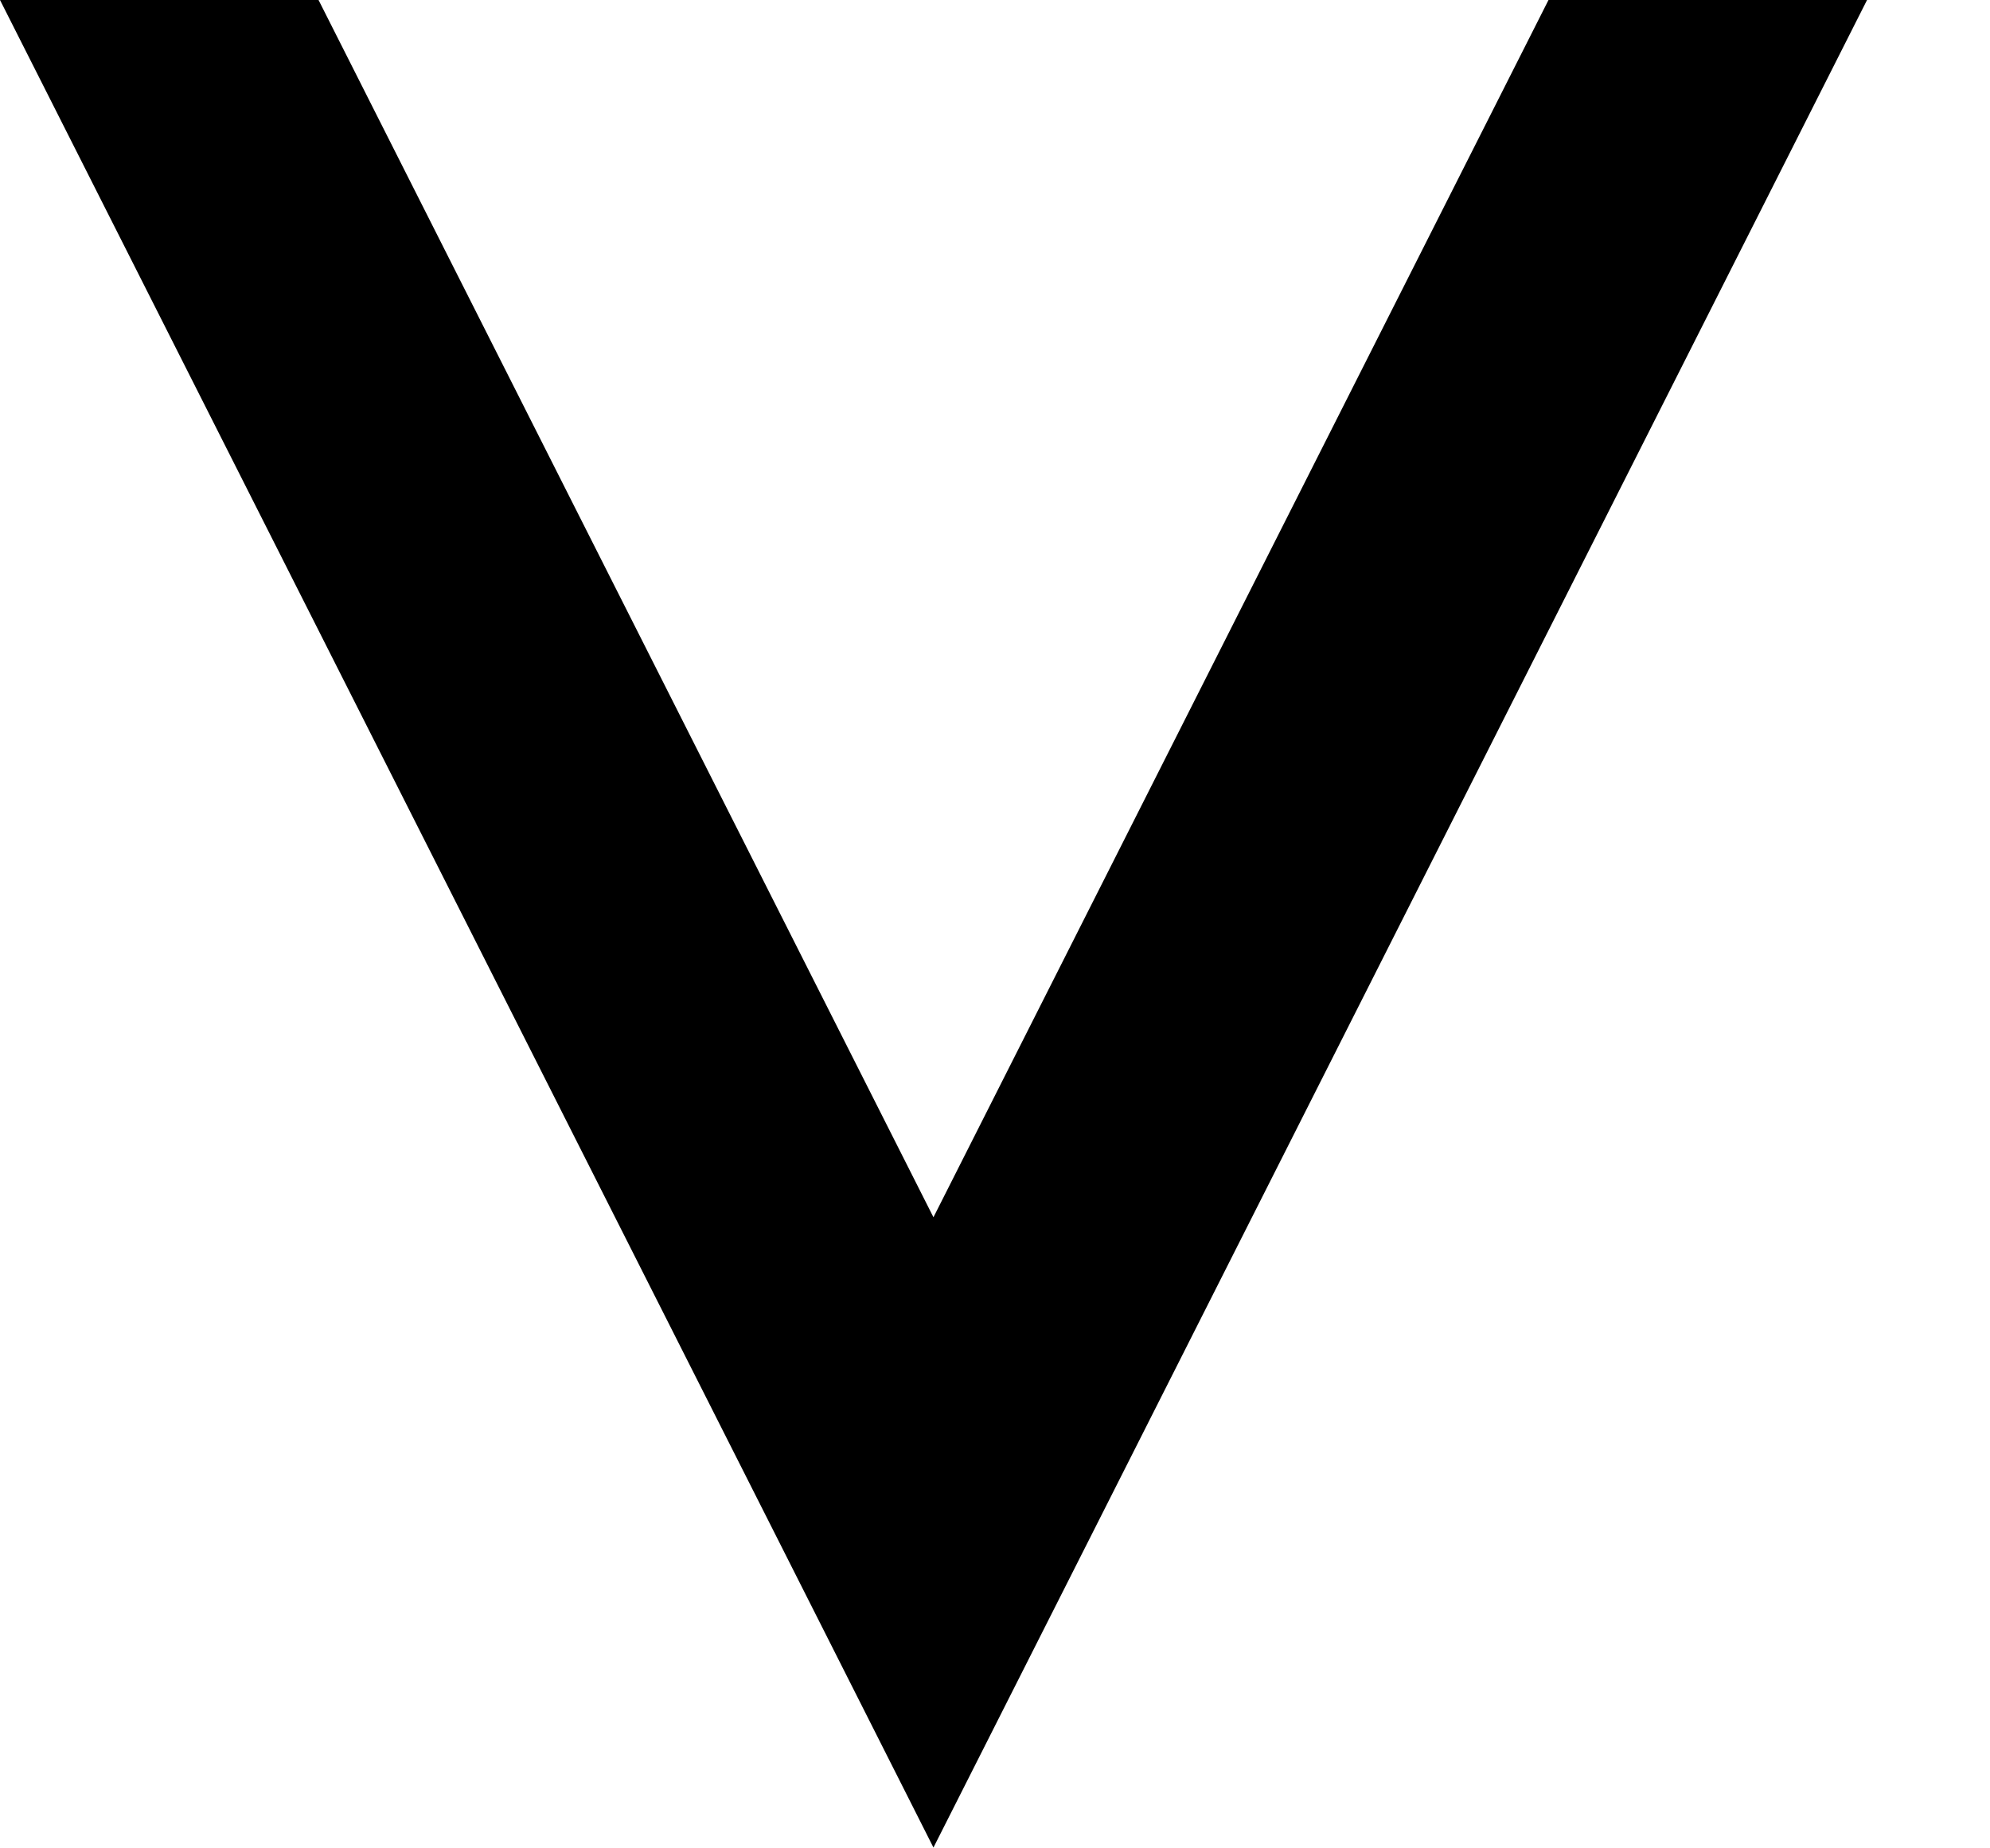
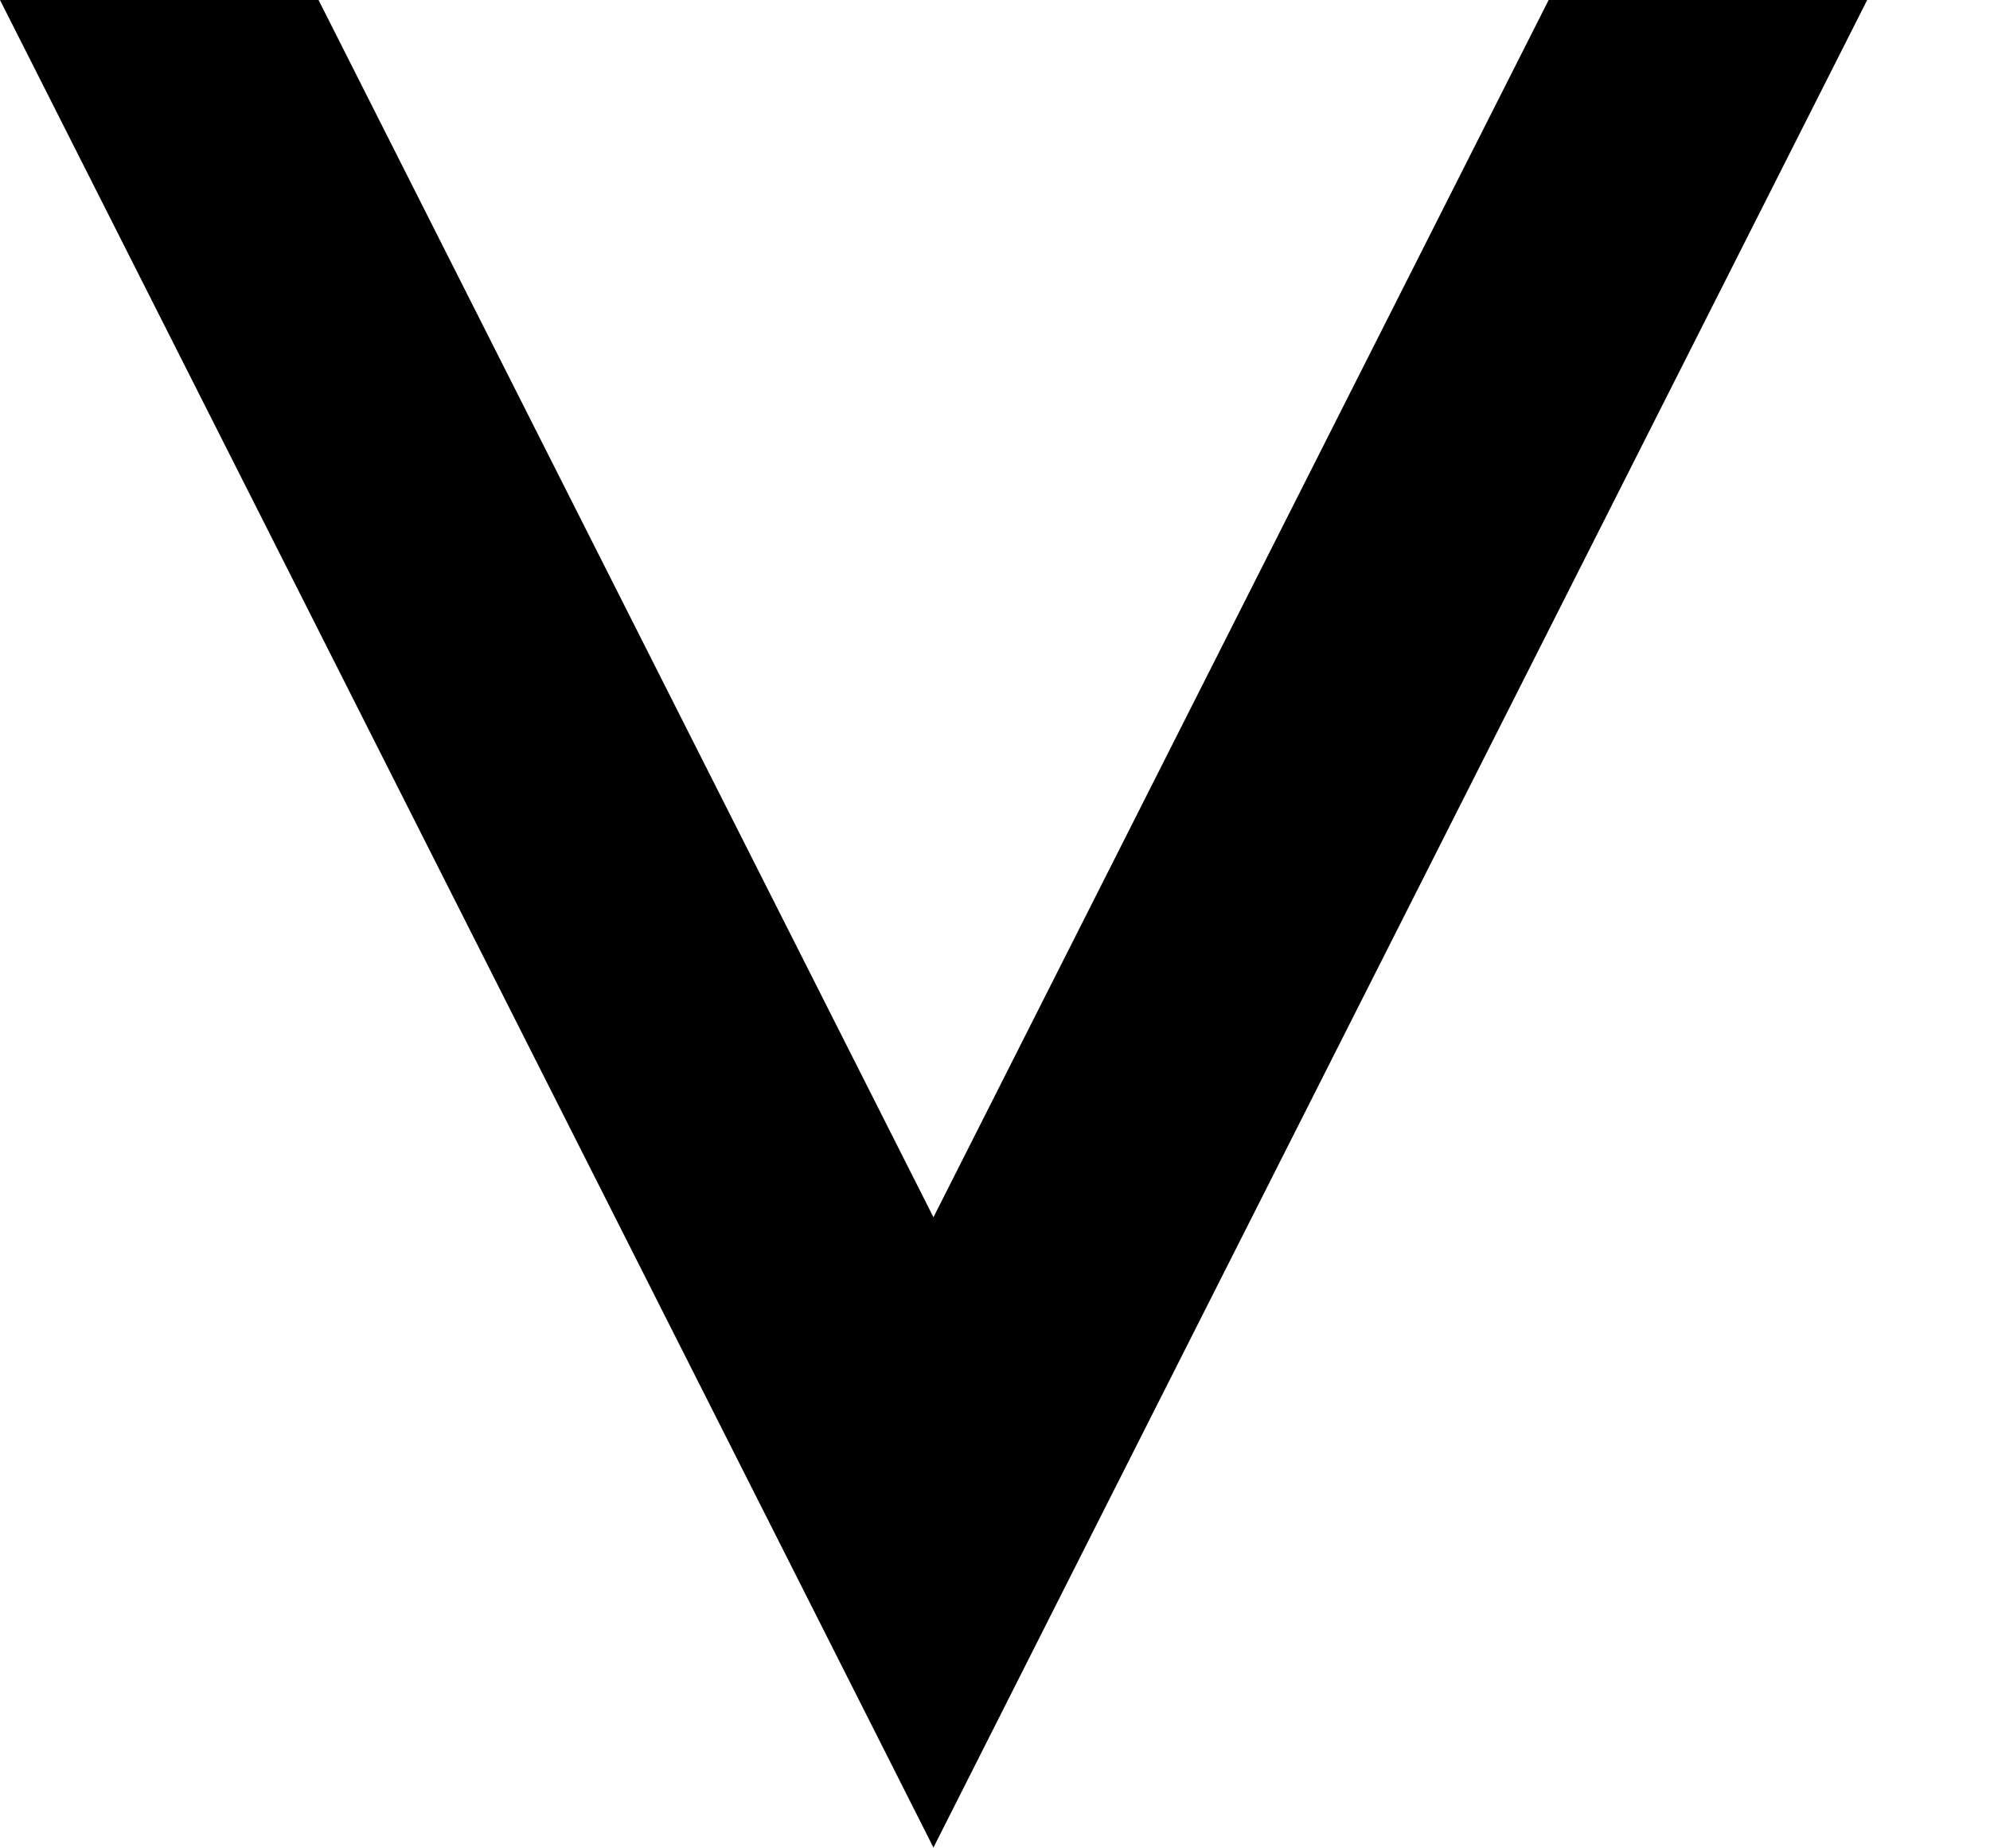
- <svg xmlns="http://www.w3.org/2000/svg" width="14" height="13" viewBox="0 0 14 13" fill="none">
-   <path fill-rule="evenodd" clip-rule="evenodd" d="M4.673e-05 -5.74137e-07L5.447 10.782L6.567 13L7.688 10.782L13.135 0L10.894 -9.79451e-08L6.567 8.565L2.241 -4.76191e-07L4.673e-05 -5.74137e-07Z" fill="black" />
+ <svg xmlns="http://www.w3.org/2000/svg" width="14" height="13" fill="none">
+   <path fill-rule="evenodd" clip-rule="evenodd" d="M0 0l5.447 10.782L6.567 13l1.12-2.218L13.136 0h-2.241L6.567 8.565 2.241 0H0z" fill="#000" />
</svg>
